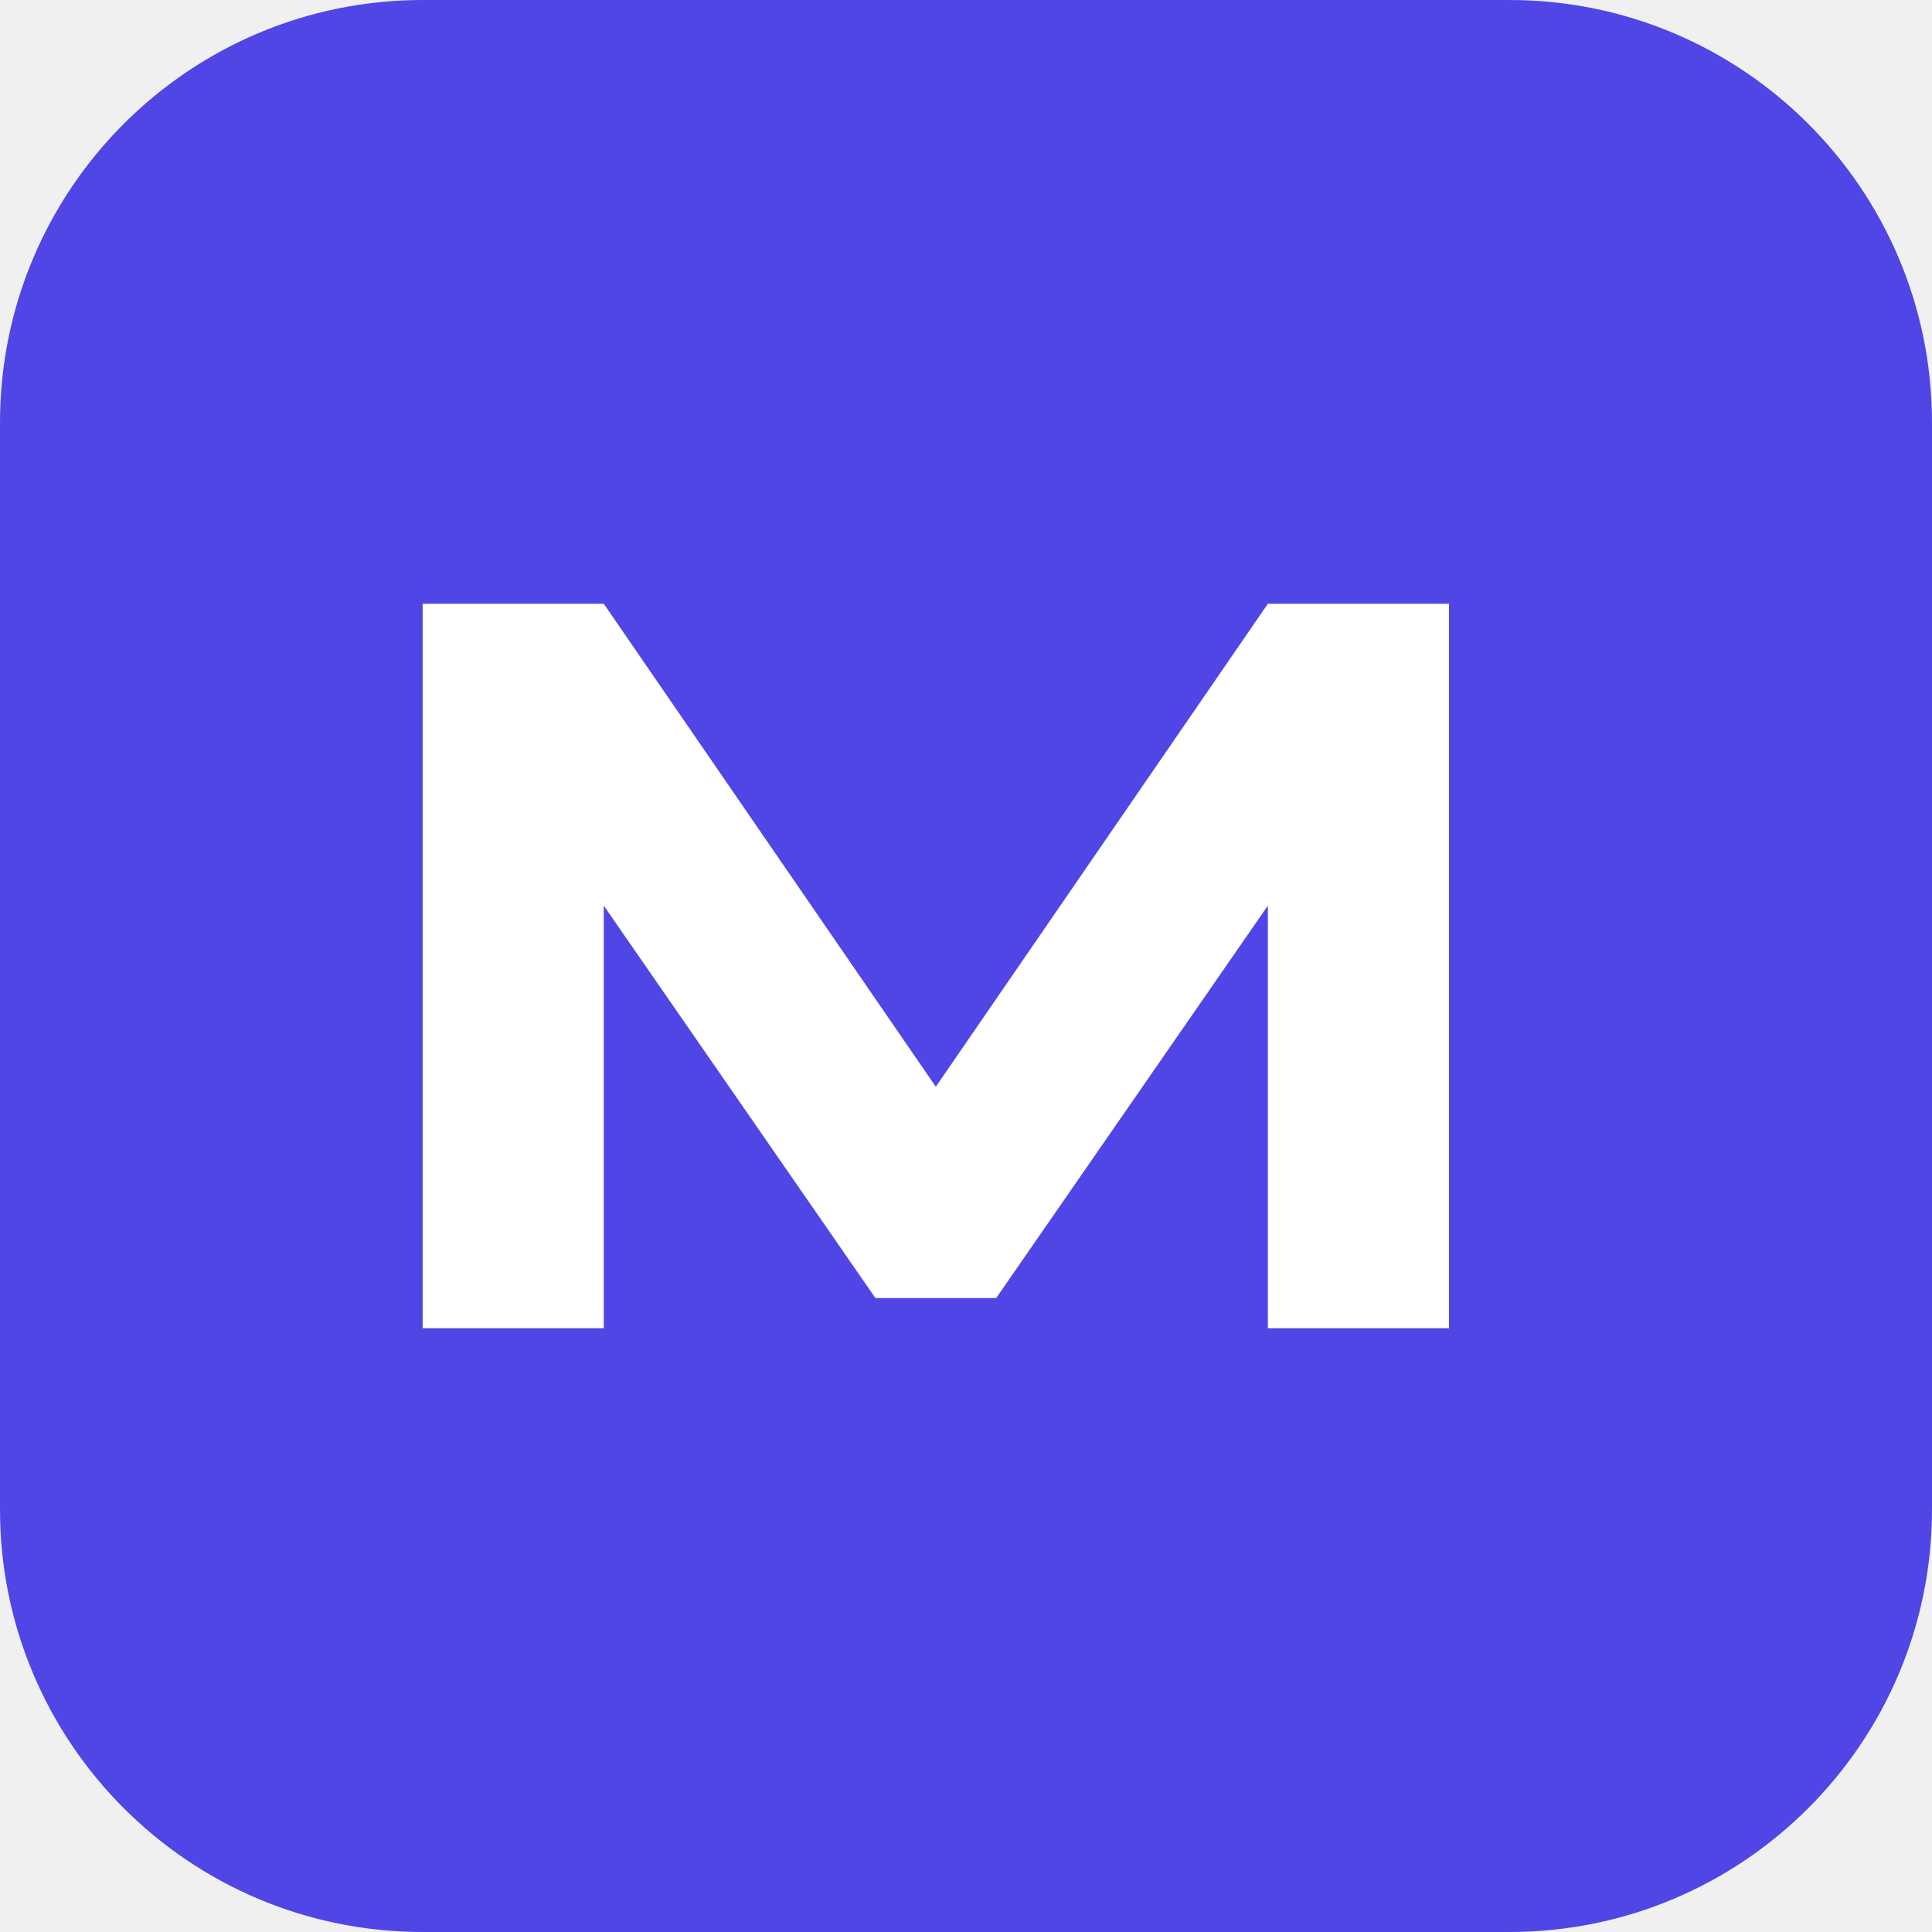
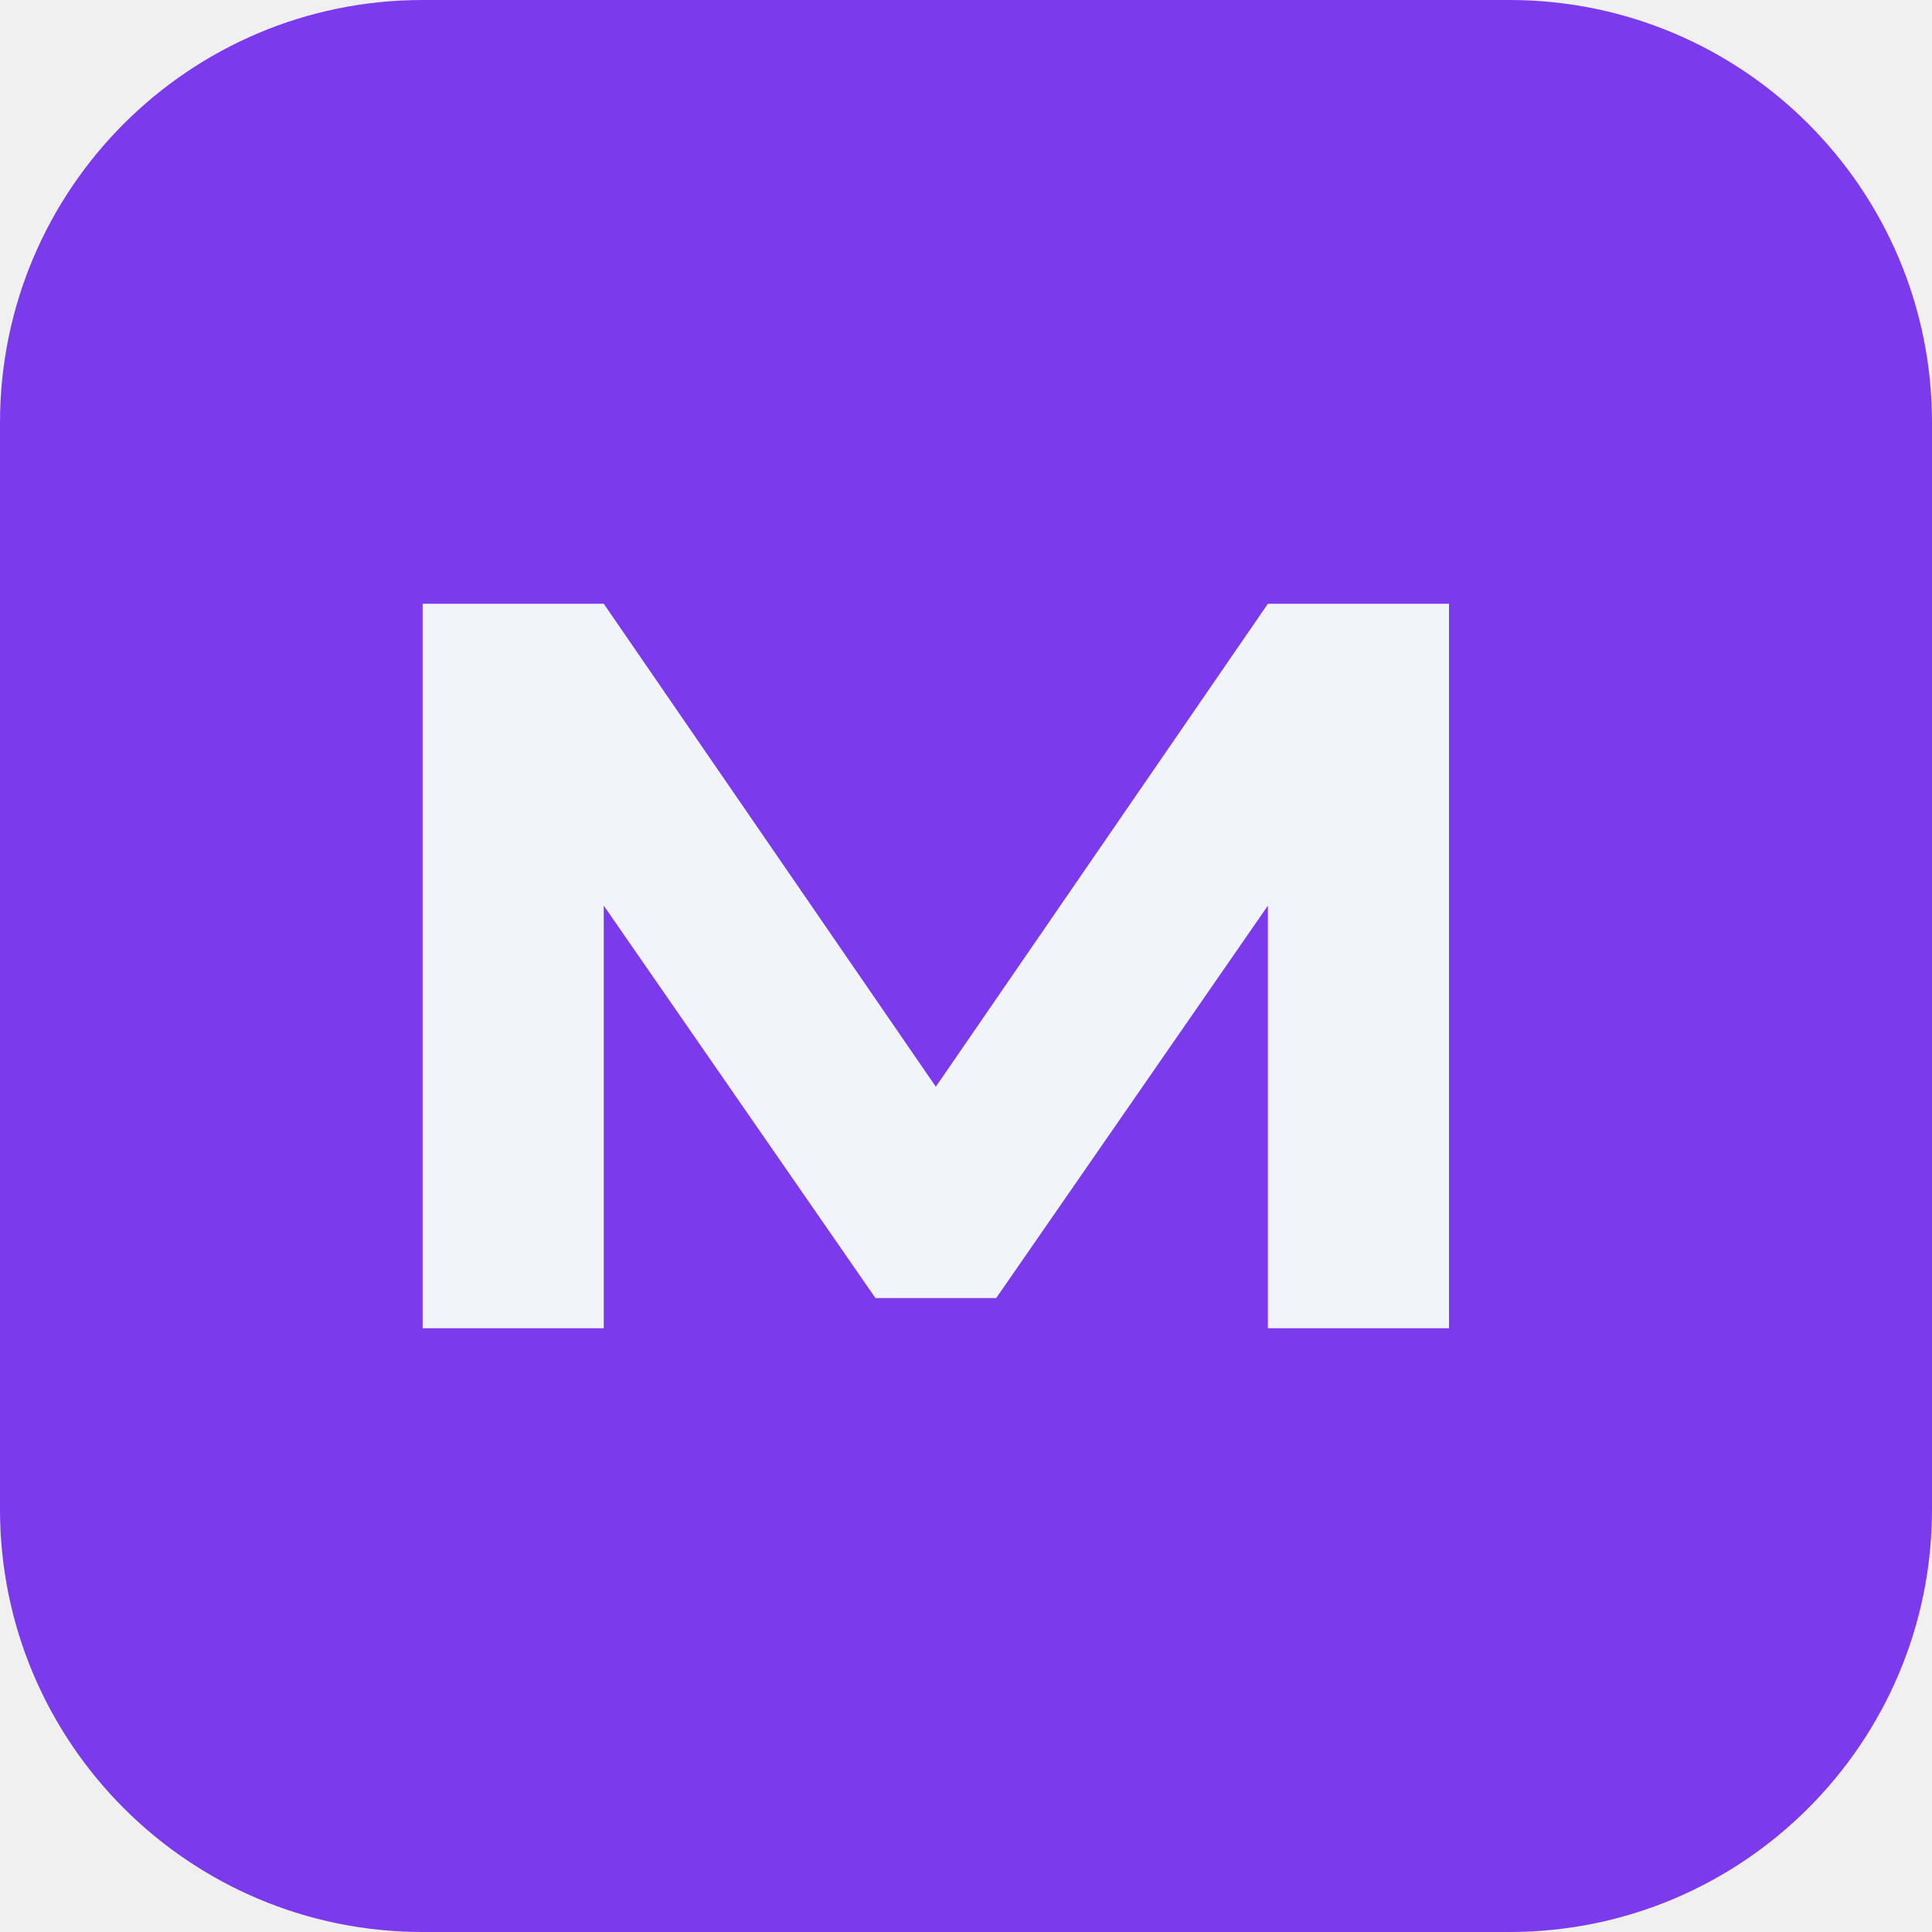
<svg xmlns="http://www.w3.org/2000/svg" width="64" height="64" viewBox="0 0 64 64" fill="none">
-   <rect width="64" height="64" rx="14" fill="#4F46E5" />
-   <path d="M14 44V20H20L31 36L42 20H48V44H42V30L33 43H29L20 30V44H14Z" fill="white" />
+   <rect width="64" height="64" rx="14" fill="#7C3AED" />
+   <path d="M14 44V20H20L31 36L42 20H48V44H42V30L33 43H29L20 30V44H14Z" fill="#F1F5F9" />
</svg>
